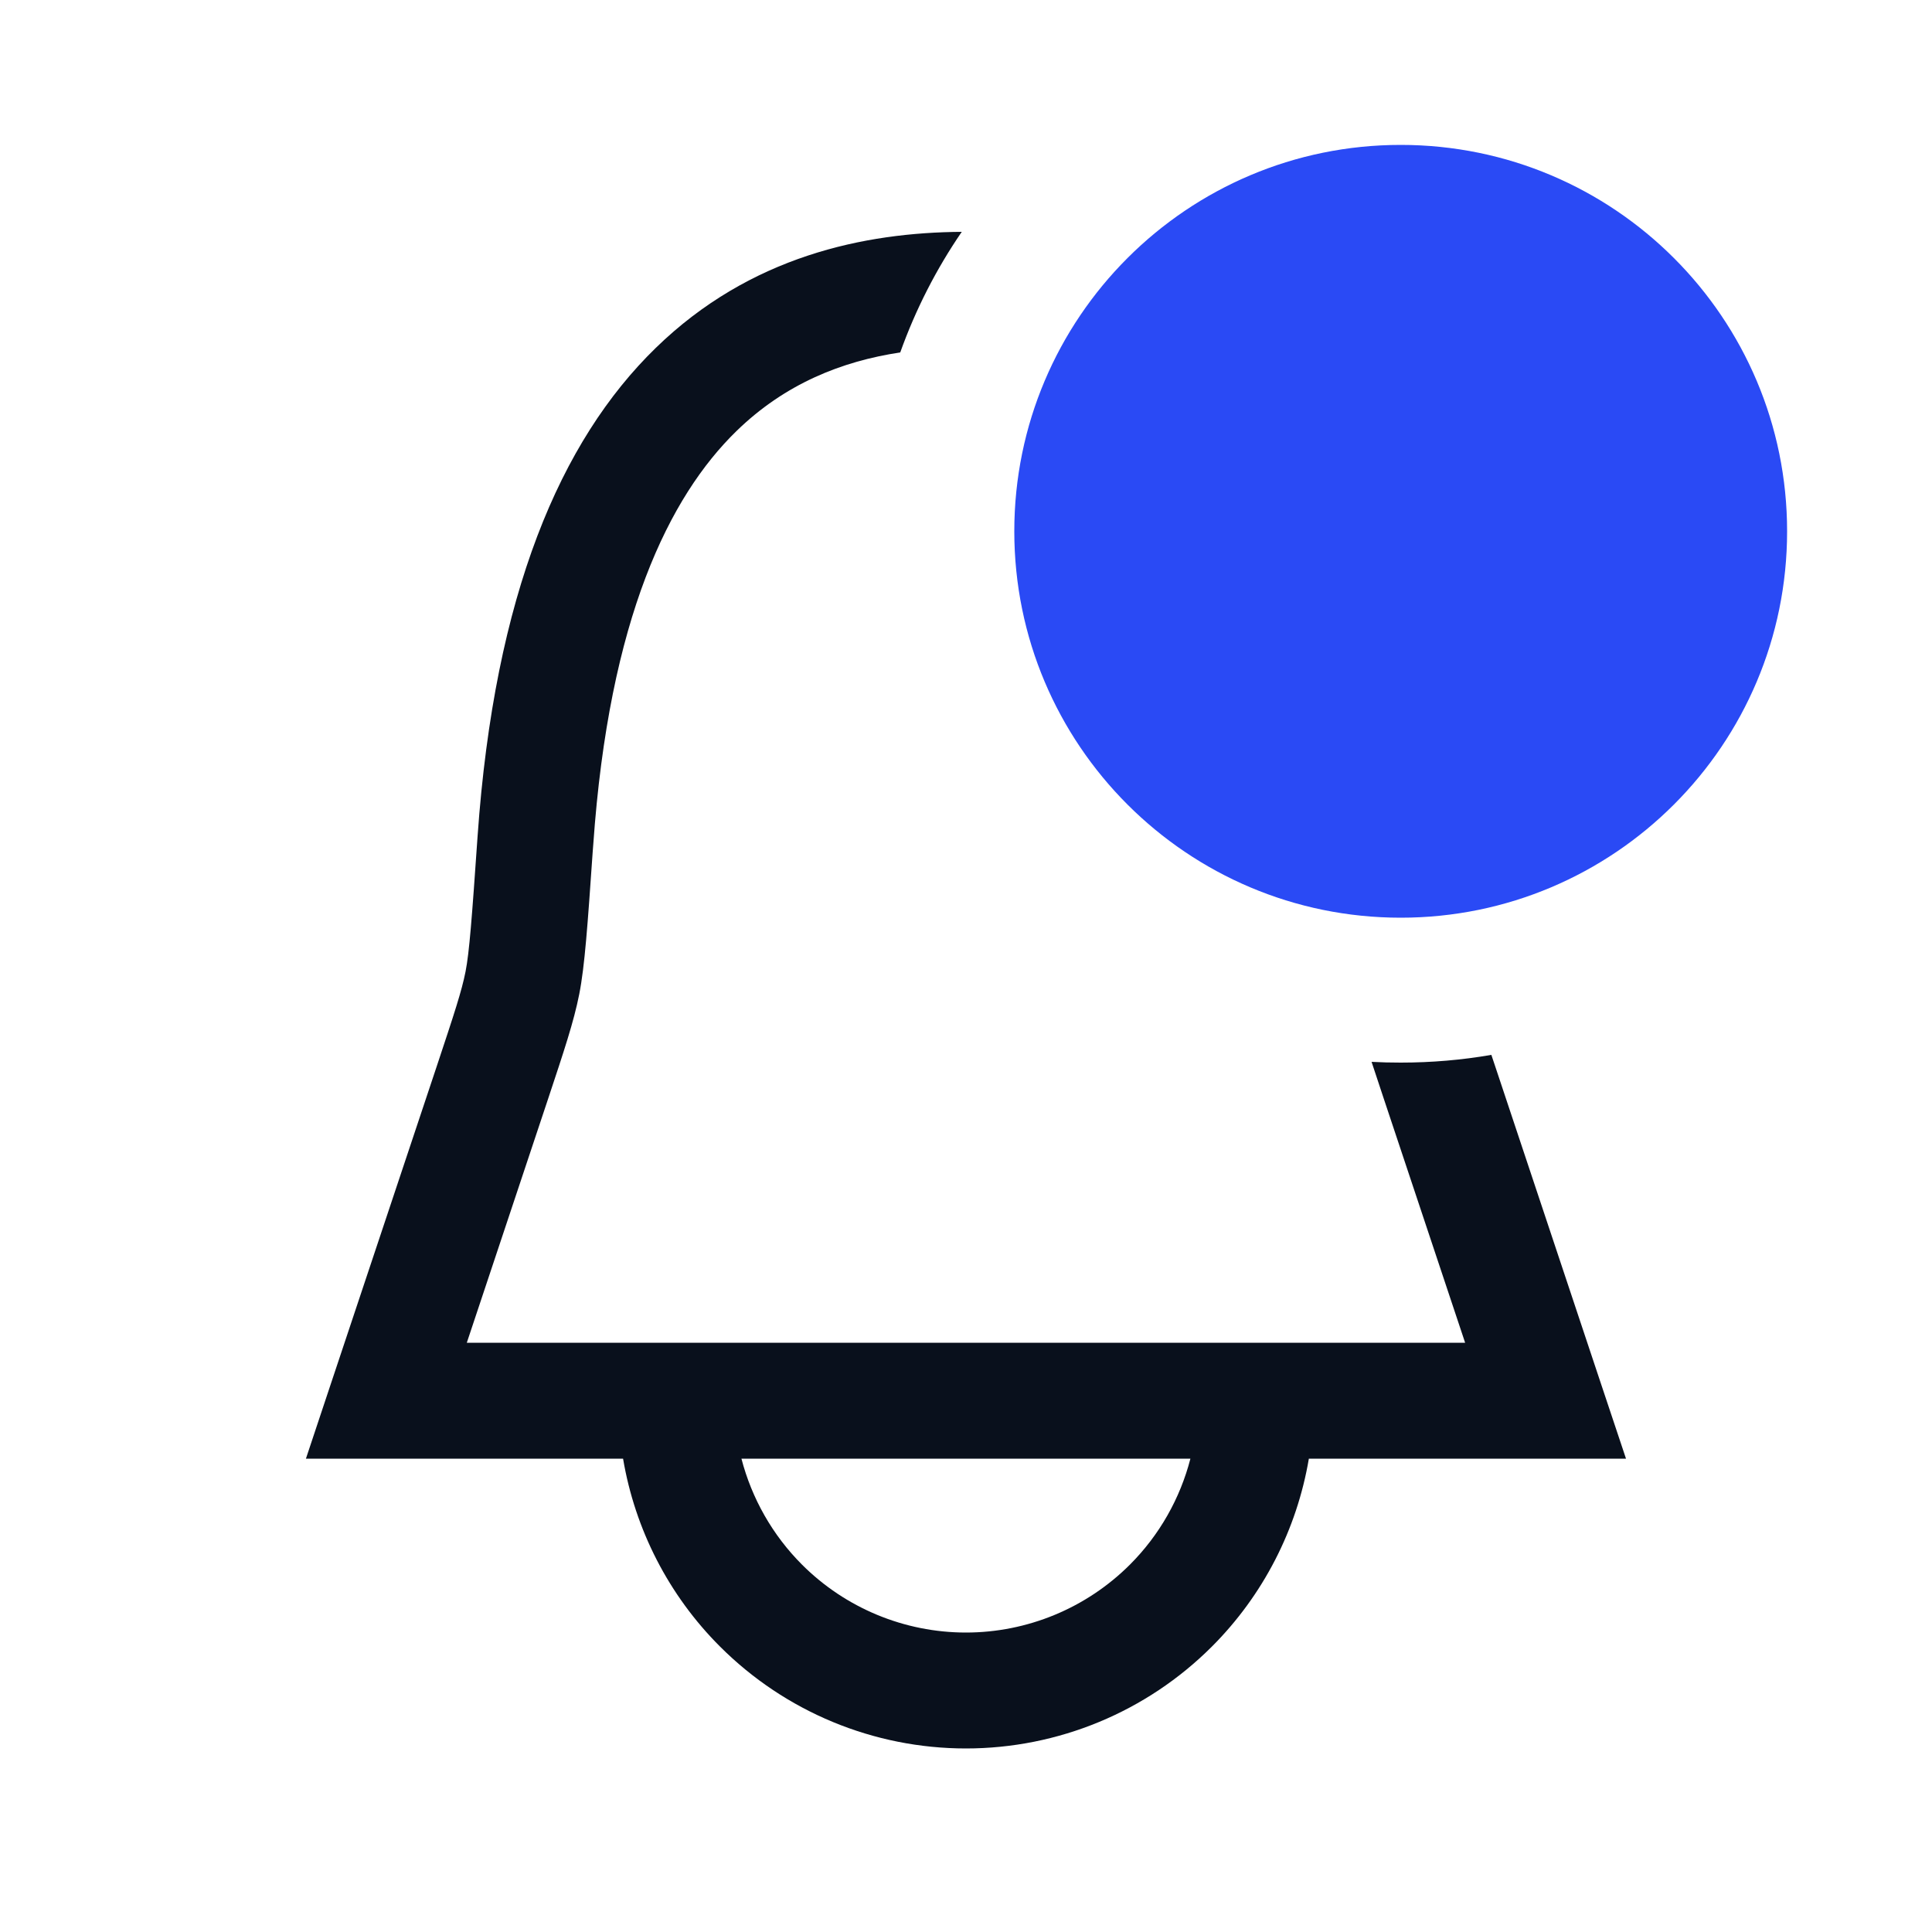
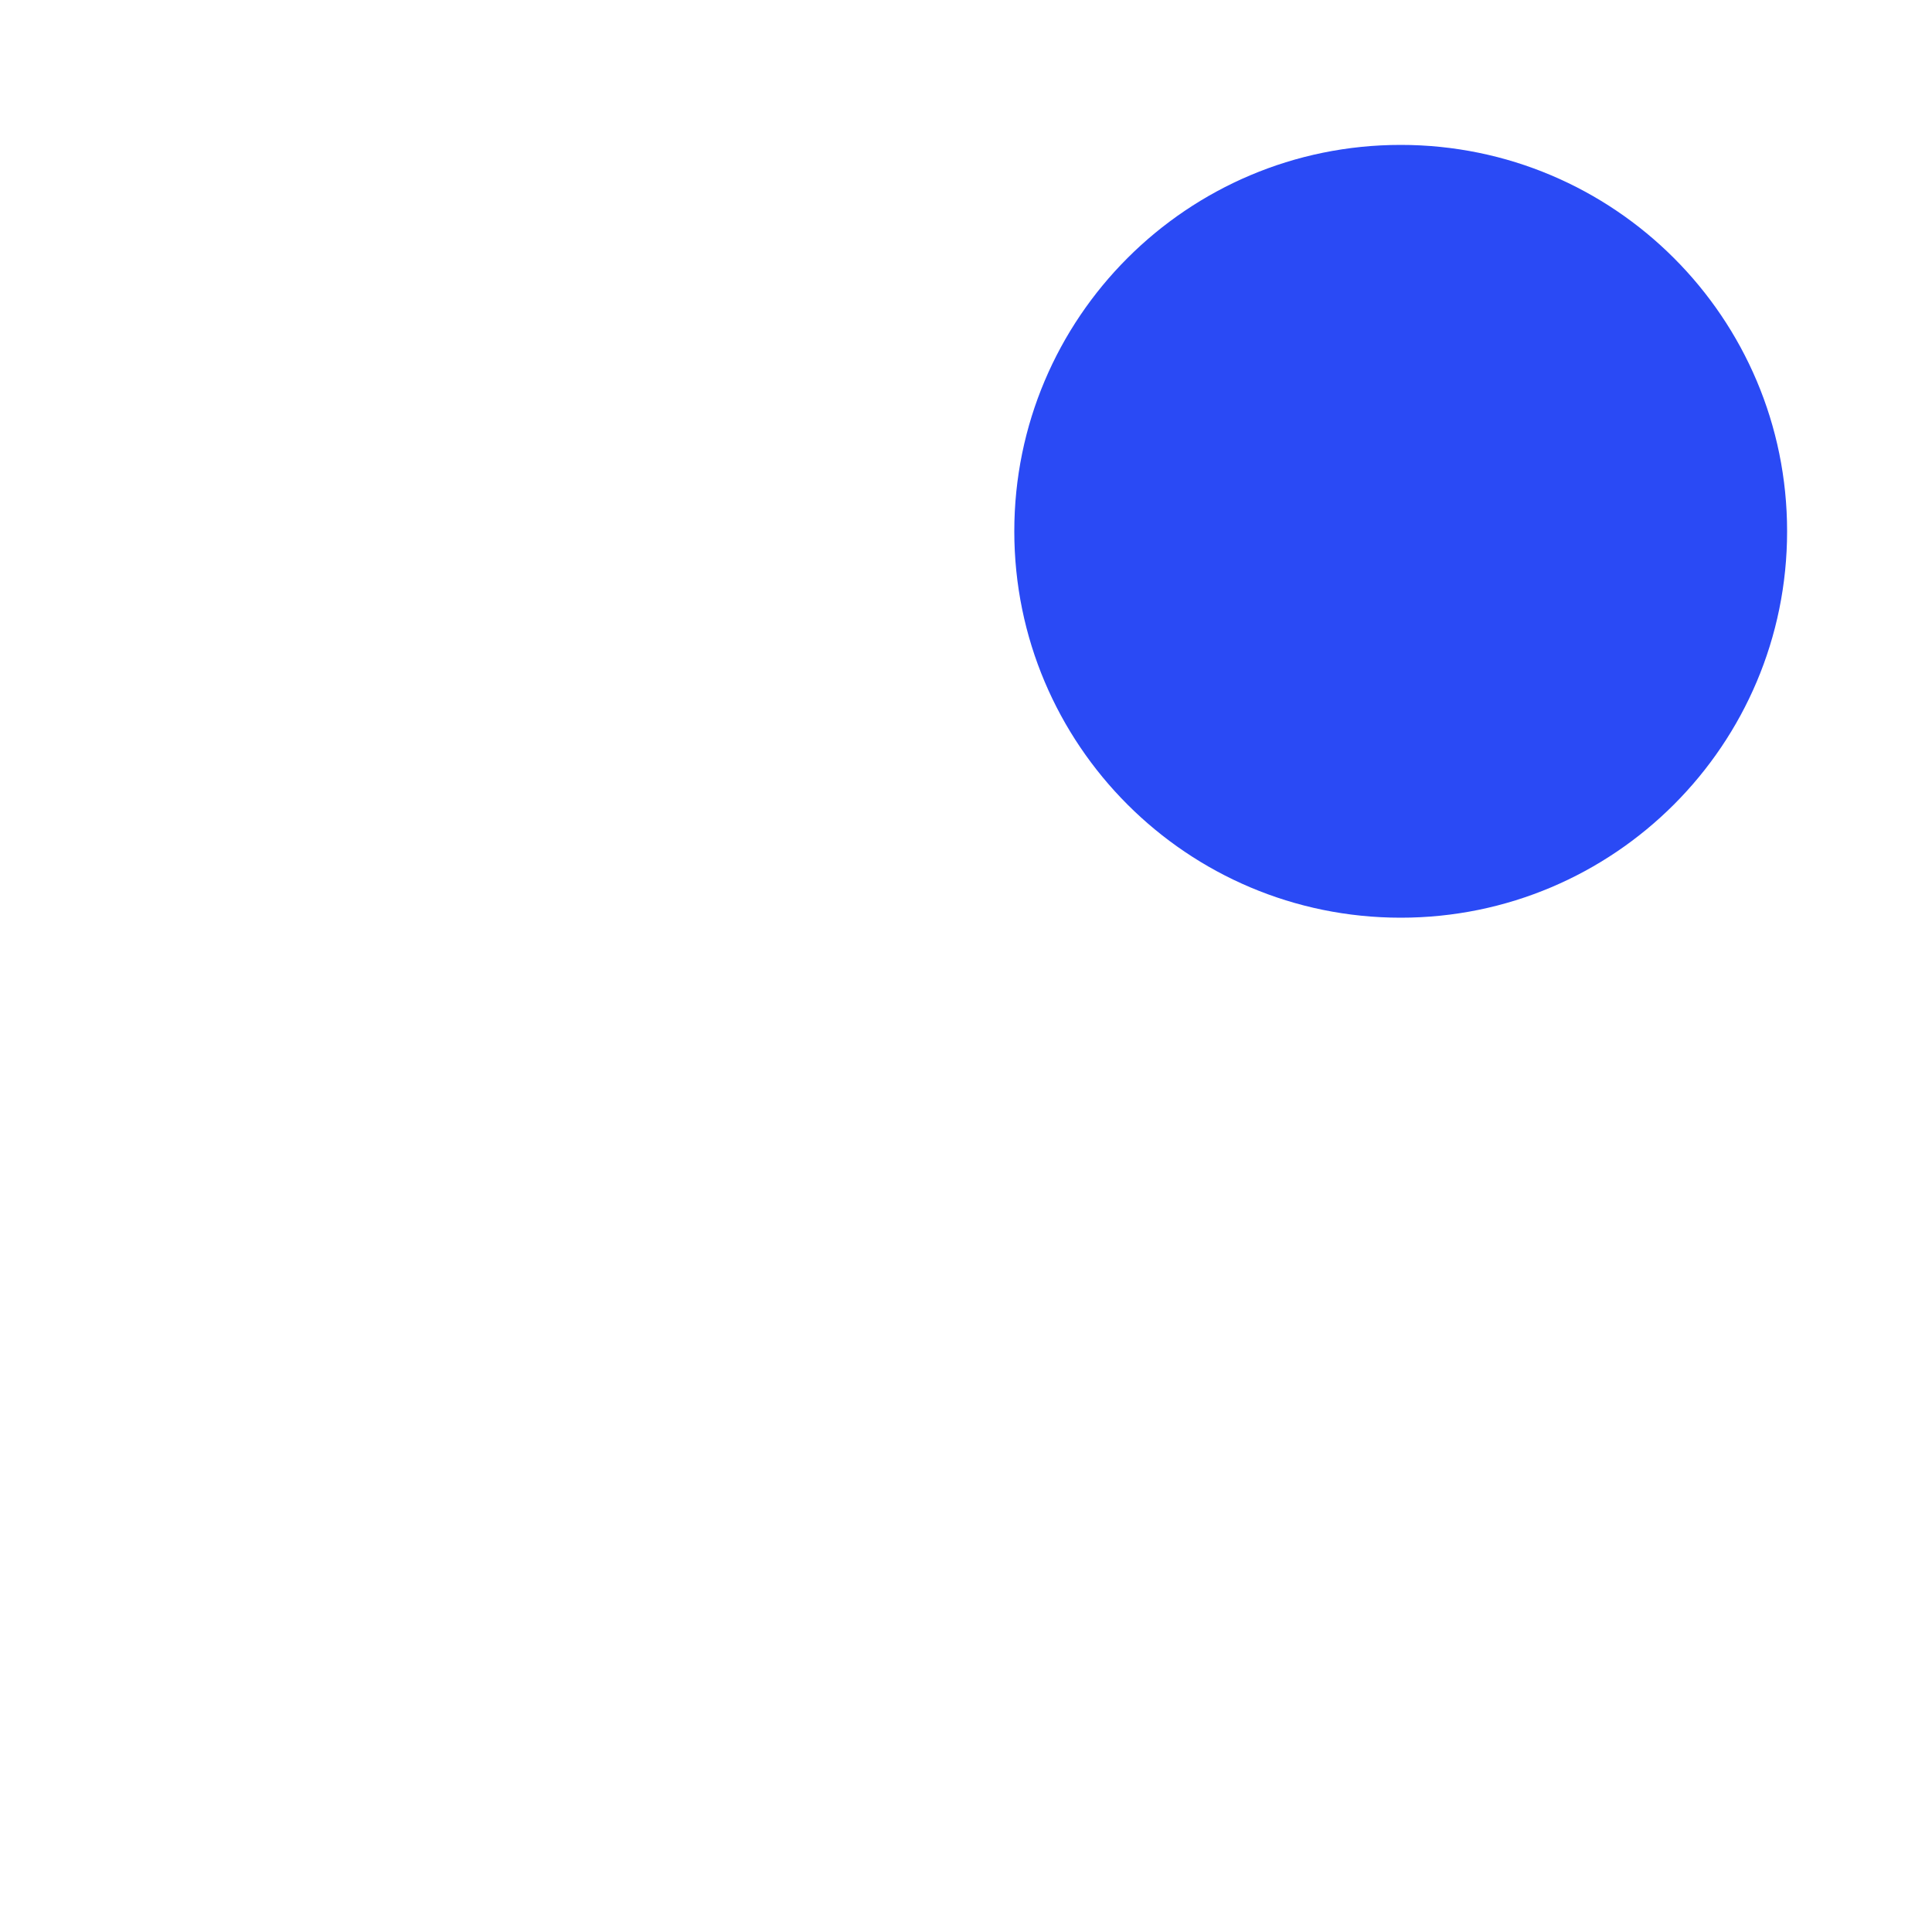
<svg xmlns="http://www.w3.org/2000/svg" width="26" height="26" viewBox="0 0 26 26" fill="none">
-   <path fill-rule="evenodd" clip-rule="evenodd" d="M12.943 3.12C11.638 3.129 10.097 3.443 8.824 4.683C7.542 5.931 6.655 7.999 6.427 11.255C6.351 12.352 6.316 12.817 6.265 13.076C6.213 13.338 6.116 13.632 5.876 14.354L4.459 18.603L4.117 19.63H5.199H8.385C8.546 20.582 8.998 21.468 9.69 22.159C10.568 23.037 11.758 23.53 12.999 23.53C14.241 23.53 15.431 23.037 16.309 22.159C17 21.468 17.453 20.582 17.614 19.63H20.799H21.882L21.539 18.603L20.123 14.354C20.105 14.299 20.087 14.247 20.07 14.196C19.674 14.265 19.266 14.3 18.849 14.3C18.718 14.3 18.588 14.297 18.458 14.29C18.507 14.439 18.562 14.603 18.623 14.788L18.643 14.848L19.717 18.07H12.999H6.282L7.356 14.848L7.376 14.788C7.59 14.144 7.722 13.75 7.795 13.38C7.869 13.009 7.909 12.436 7.976 11.467L7.984 11.364C8.197 8.318 9.007 6.681 9.912 5.8C10.564 5.165 11.329 4.861 12.115 4.743C12.322 4.164 12.601 3.619 12.943 3.12ZM9.978 19.63C10.117 20.165 10.396 20.659 10.793 21.056C11.378 21.641 12.172 21.97 12.999 21.97C13.827 21.97 14.62 21.641 15.206 21.056C15.603 20.659 15.882 20.165 16.02 19.63H12.999L9.978 19.63Z" fill="#09101C" />
+   <path fill-rule="evenodd" clip-rule="evenodd" d="M12.943 3.12C11.638 3.129 10.097 3.443 8.824 4.683C7.542 5.931 6.655 7.999 6.427 11.255C6.351 12.352 6.316 12.817 6.265 13.076C6.213 13.338 6.116 13.632 5.876 14.354L4.459 18.603L4.117 19.63H5.199H8.385C8.546 20.582 8.998 21.468 9.69 22.159C10.568 23.037 11.758 23.53 12.999 23.53C14.241 23.53 15.431 23.037 16.309 22.159C17 21.468 17.453 20.582 17.614 19.63H20.799H21.882L21.539 18.603L20.123 14.354C20.105 14.299 20.087 14.247 20.07 14.196C19.674 14.265 19.266 14.3 18.849 14.3C18.718 14.3 18.588 14.297 18.458 14.29C18.507 14.439 18.562 14.603 18.623 14.788L18.643 14.848L19.717 18.07H12.999H6.282L7.356 14.848L7.376 14.788C7.59 14.144 7.722 13.75 7.795 13.38C7.869 13.009 7.909 12.436 7.976 11.467L7.984 11.364C8.197 8.318 9.007 6.681 9.912 5.8C10.564 5.165 11.329 4.861 12.115 4.743C12.322 4.164 12.601 3.619 12.943 3.12ZM9.978 19.63C10.117 20.165 10.396 20.659 10.793 21.056C11.378 21.641 12.172 21.97 12.999 21.97C13.827 21.97 14.62 21.641 15.206 21.056C15.603 20.659 15.882 20.165 16.02 19.63H12.999L9.978 19.63Z" />
  <path d="M24.05 7.15C24.05 10.022 21.722 12.35 18.85 12.35C15.978 12.35 13.65 10.022 13.65 7.15C13.65 4.278 15.978 1.95 18.85 1.95C21.722 1.95 24.05 4.278 24.05 7.15Z" fill="#2A4AF5" />
</svg>
